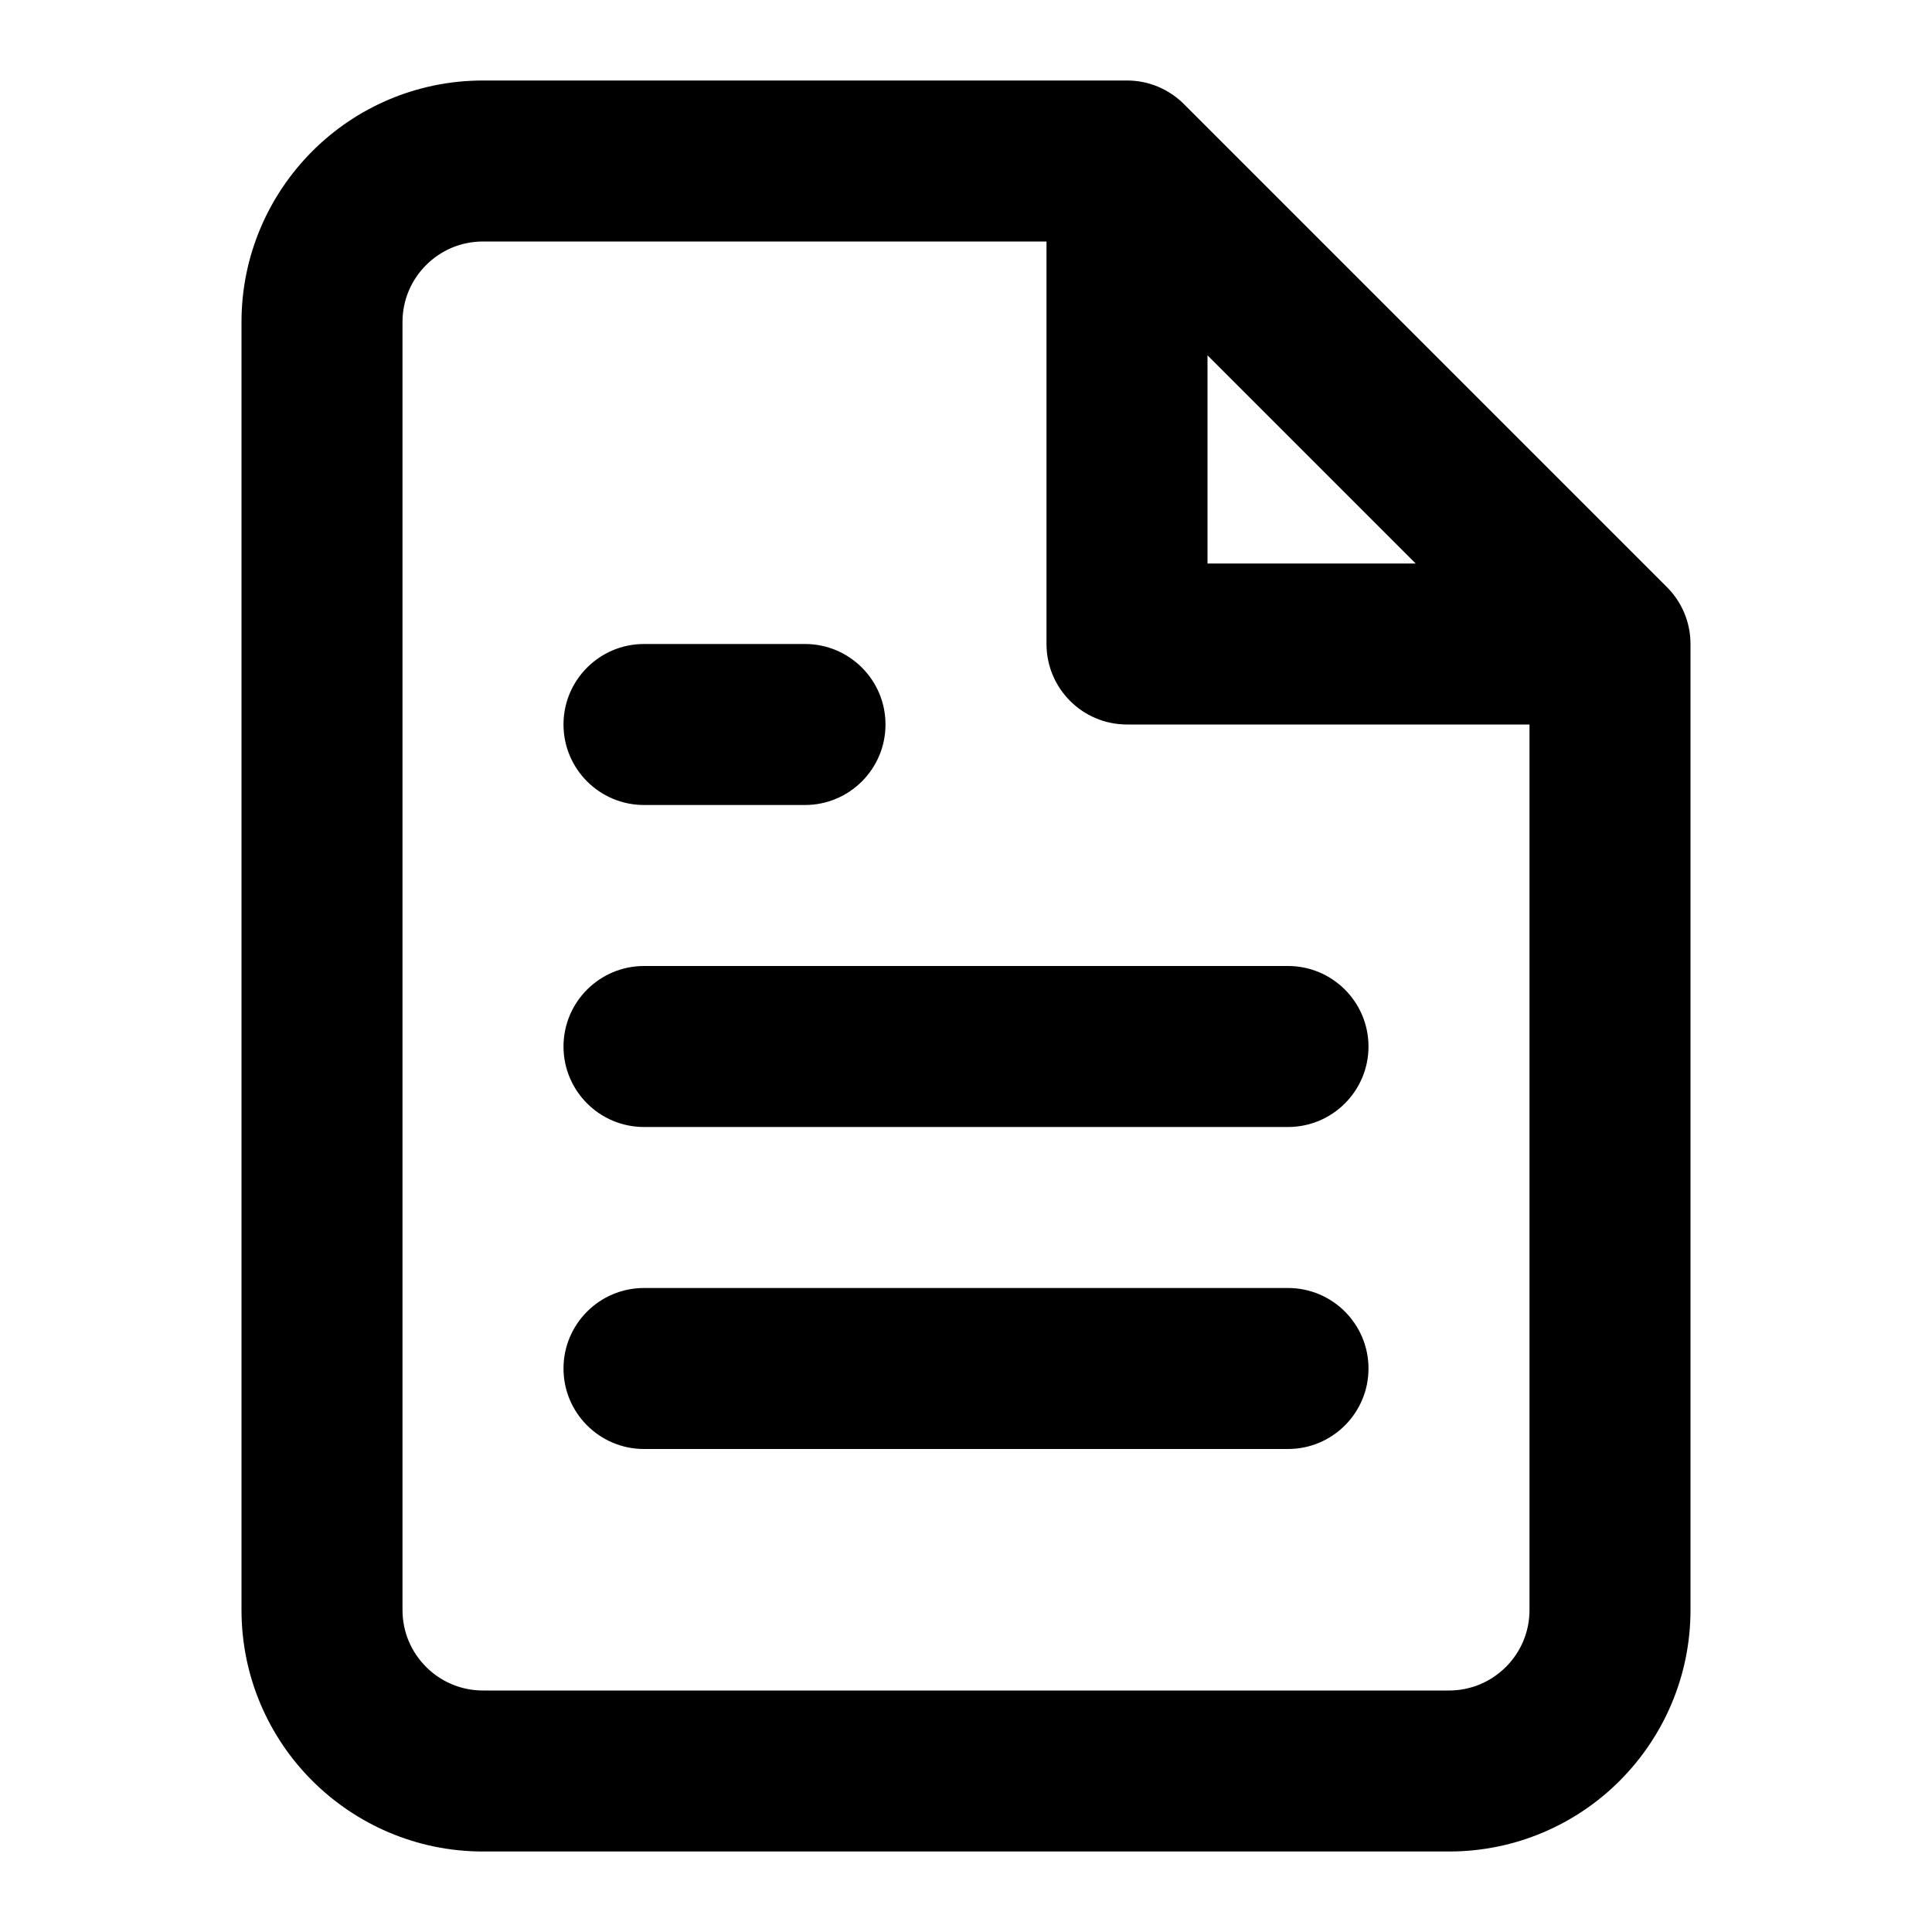
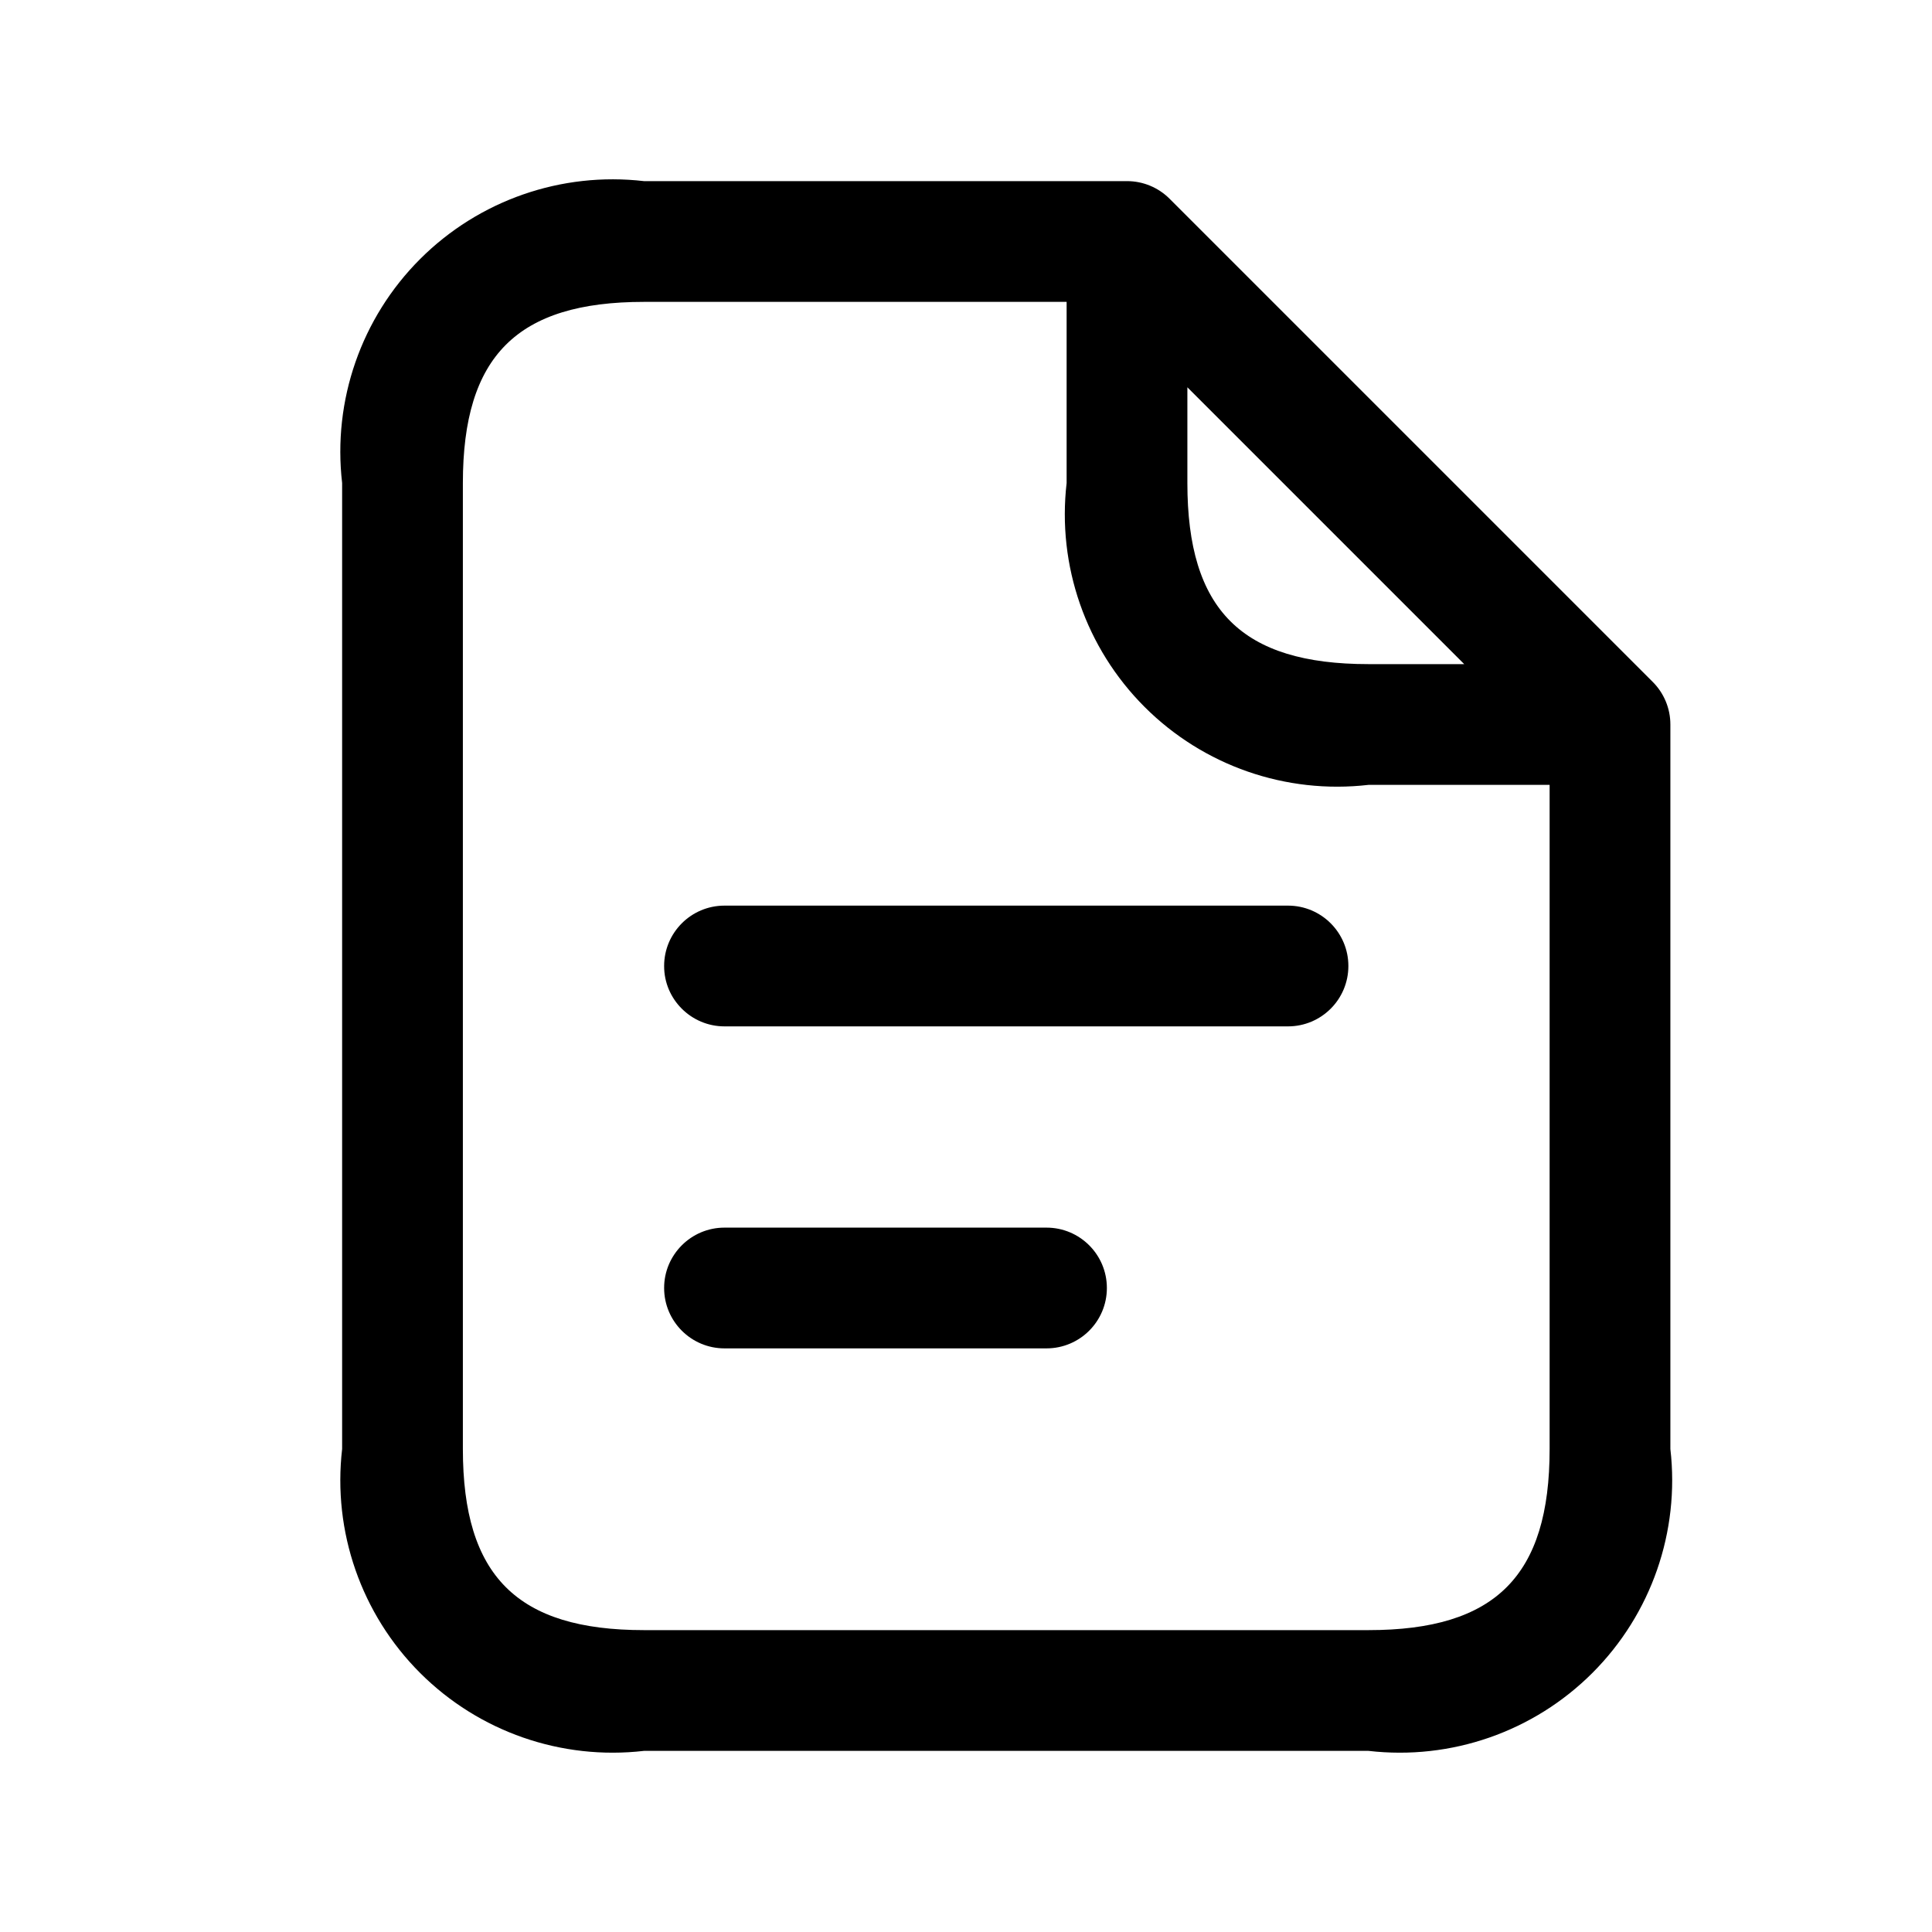
- <svg xmlns="http://www.w3.org/2000/svg" version="1.1" width="24" height="24" viewBox="0 0 24 24">
-   <path d="M17.586 7h-2.586v-2.586zM20.707 7.293l-6-6c-0.092-0.092-0.202-0.166-0.324-0.217s-0.253-0.076-0.383-0.076h-8c-0.828 0-1.58 0.337-2.121 0.879s-0.879 1.293-0.879 2.121v16c0 0.828 0.337 1.58 0.879 2.121s1.293 0.879 2.121 0.879h12c0.828 0 1.58-0.337 2.121-0.879s0.879-1.293 0.879-2.121v-12c0-0.276-0.112-0.526-0.293-0.707zM13 3v5c0 0.552 0.448 1 1 1h5v11c0 0.276-0.111 0.525-0.293 0.707s-0.431 0.293-0.707 0.293h-12c-0.276 0-0.525-0.111-0.707-0.293s-0.293-0.431-0.293-0.707v-16c0-0.276 0.111-0.525 0.293-0.707s0.431-0.293 0.707-0.293zM16 12h-8c-0.552 0-1 0.448-1 1s0.448 1 1 1h8c0.552 0 1-0.448 1-1s-0.448-1-1-1zM16 16h-8c-0.552 0-1 0.448-1 1s0.448 1 1 1h8c0.552 0 1-0.448 1-1s-0.448-1-1-1zM10 8h-2c-0.552 0-1 0.448-1 1s0.448 1 1 1h2c0.552 0 1-0.448 1-1s-0.448-1-1-1z" />
+ <svg xmlns="http://www.w3.org/2000/svg" id="Layer" viewBox="0 0 24 24">
+   <path id="file-text" fill="#000000" d="M20.53,8.47l-6-6A.747.747,0,0,0,14,2.25H8A3.383,3.383,0,0,0,4.25,6V18A3.383,3.383,0,0,0,8,21.75h9A3.383,3.383,0,0,0,20.75,18V9A.747.747,0,0,0,20.53,8.47ZM14.75,4.811,18.189,8.25H17c-1.577,0-2.25-.673-2.25-2.25ZM17,20.25H8c-1.577,0-2.25-.673-2.25-2.25V6c0-1.577.673-2.25,2.25-2.25h5.25V6A3.383,3.383,0,0,0,17,9.75h2.25V18C19.25,19.577,18.577,20.25,17,20.25ZM16.75,12a.75.75,0,0,1-.75.75H9a.75.75,0,0,1,0-1.5h7A.75.75,0,0,1,16.75,12Zm-3,4a.75.75,0,0,1-.75.75H9a.75.75,0,0,1,0-1.5h4A.75.75,0,0,1,13.75,16Z" />
</svg>
